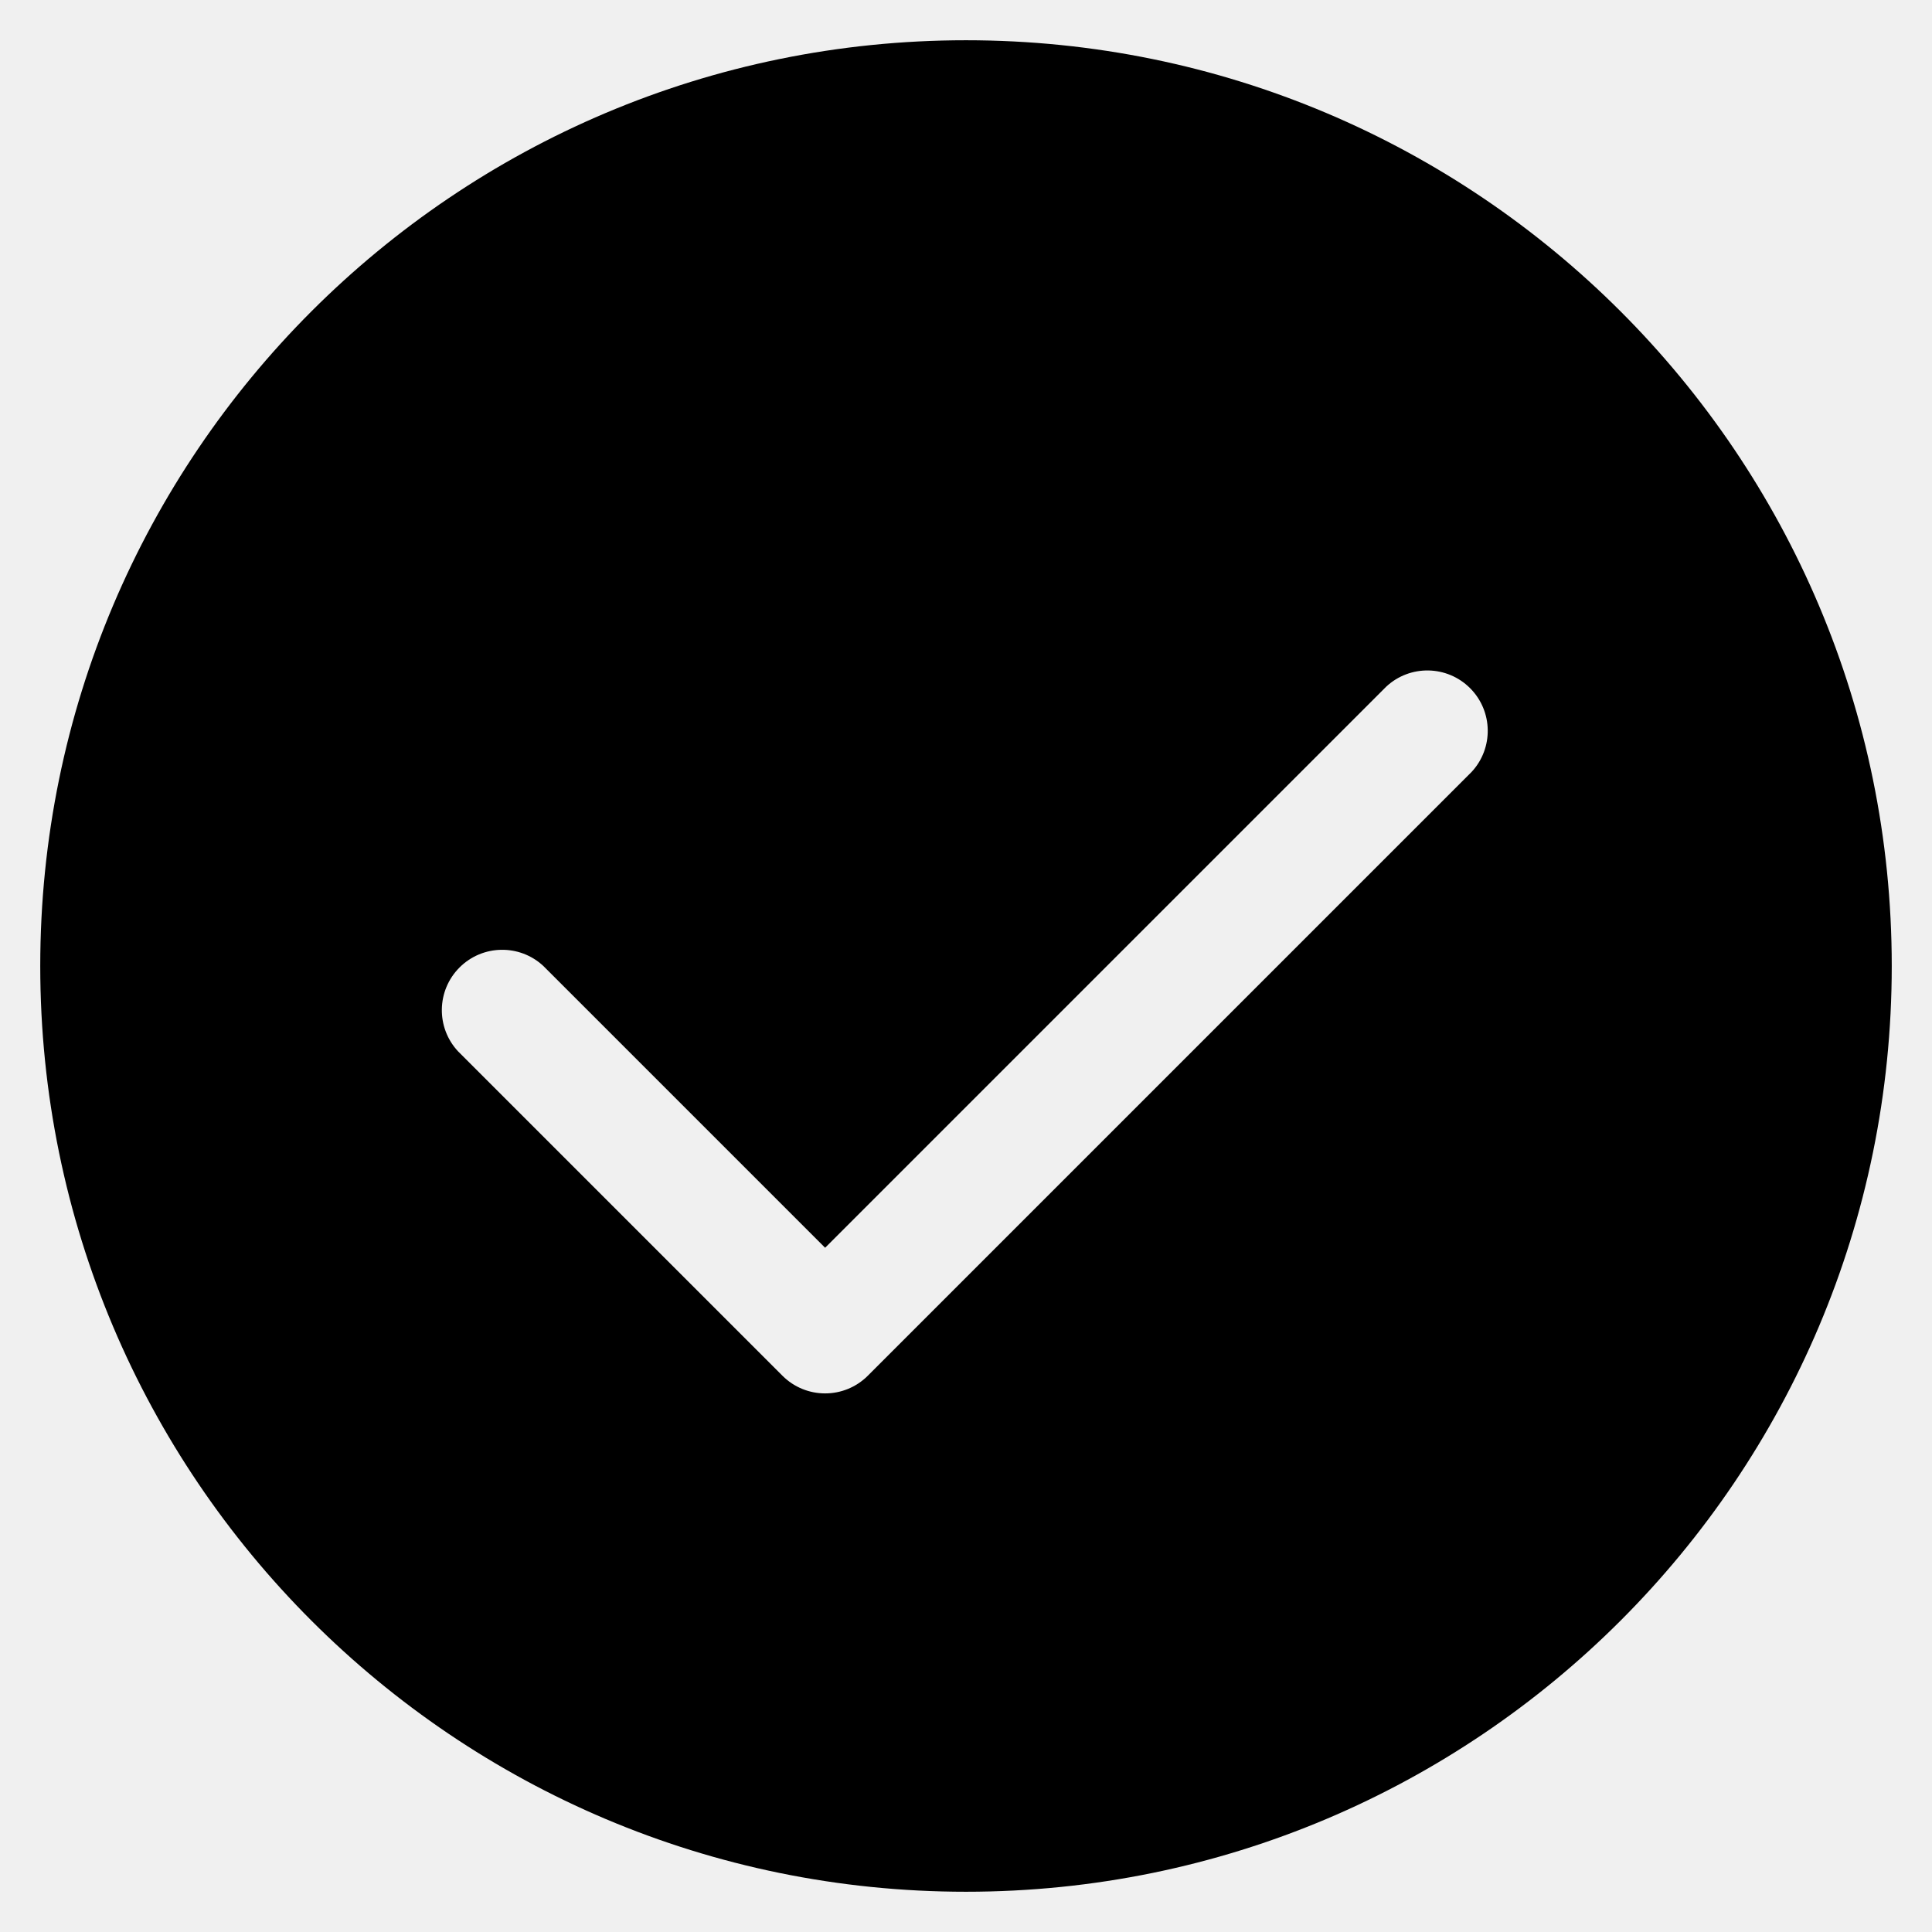
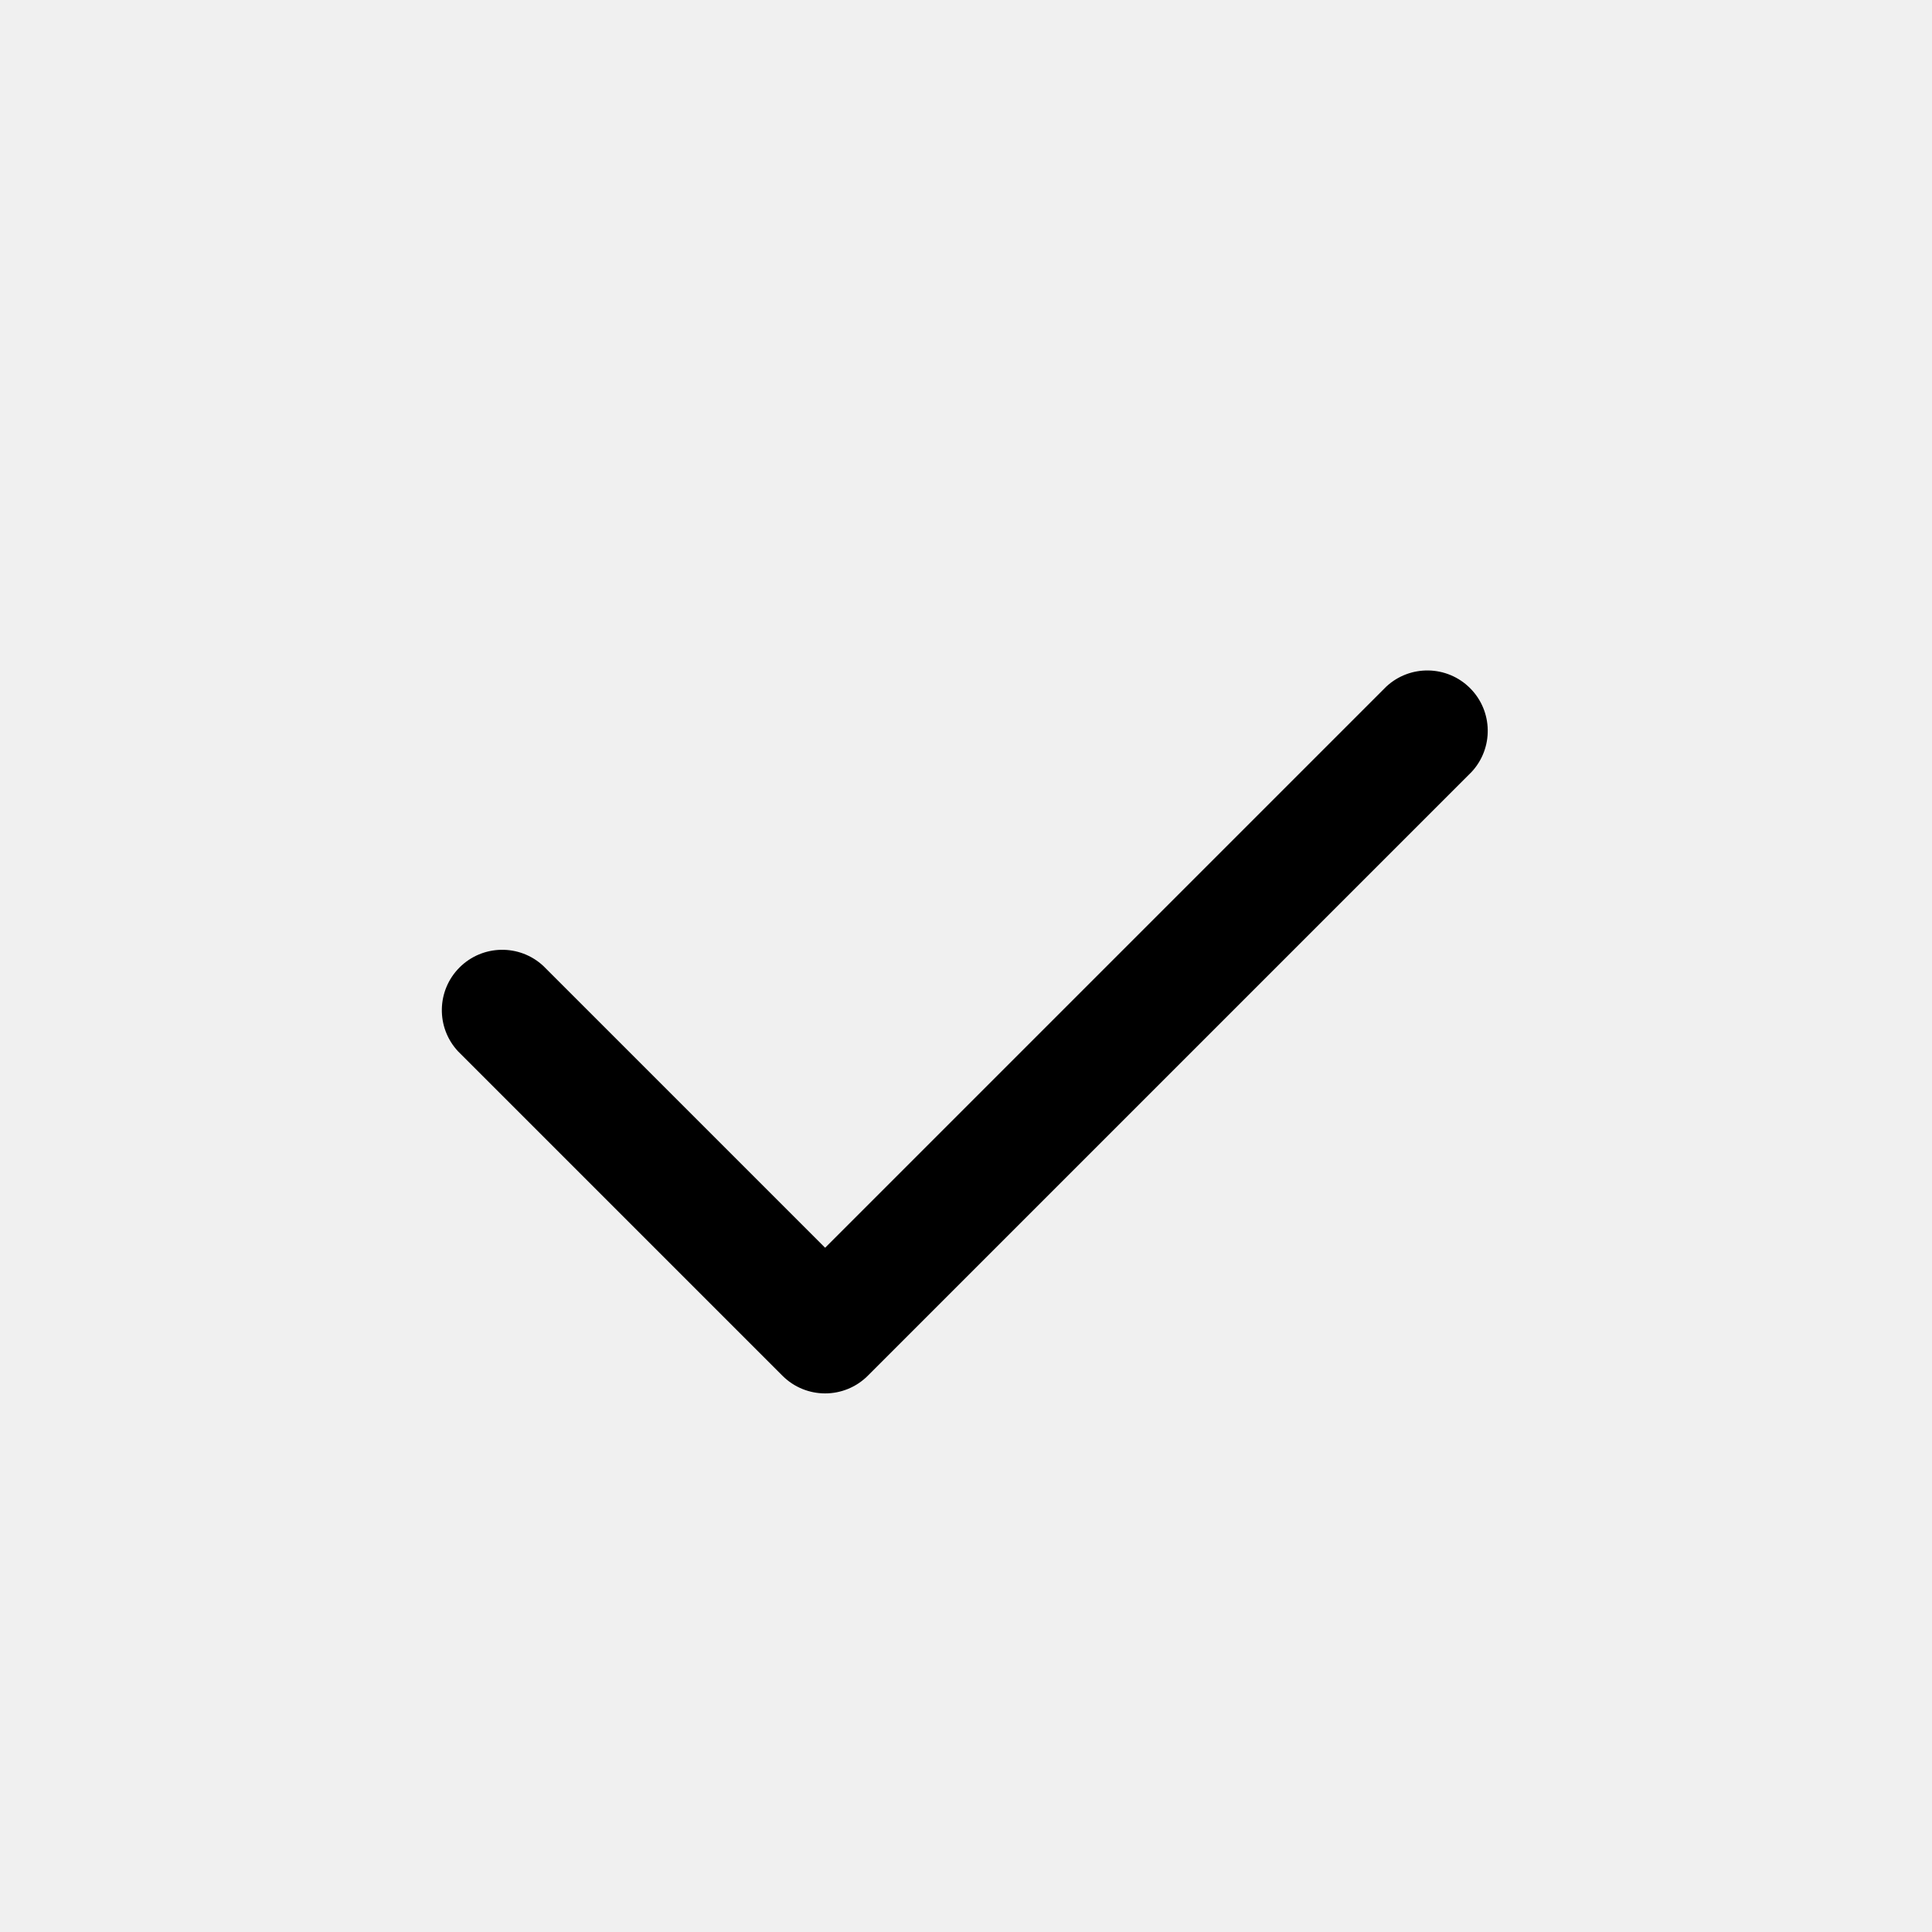
<svg xmlns="http://www.w3.org/2000/svg" viewBox="0 0 24 24" width="24" height="24">
-   <defs>
-     <mask id="checkmark-mask">
-       <rect x="0" y="0" width="24" height="24" fill="white" />
-       <path fill="black" d="M10.25 15.5l-3.5-3.5a.75.75 0 0 0-1.06 1.06l4.03 4.03a.75.75 0 0 0 1.06 0l7.5-7.5a.75.75 0 0 0-1.06-1.06L10.25 15.5z" />
-     </mask>
-   </defs>
-   <circle cx="12" cy="12" r="11.5" fill="currentColor" mask="url(#checkmark-mask)" />
+   <path fill="currentColor" d="M10.25 15.5l-3.5-3.5a.75.75 0 0 0-1.06 1.06l4.03 4.03a.75.75 0 0 0 1.06 0l7.5-7.5a.75.75 0 0 0-1.06-1.06L10.25 15.5z" />
</svg>
